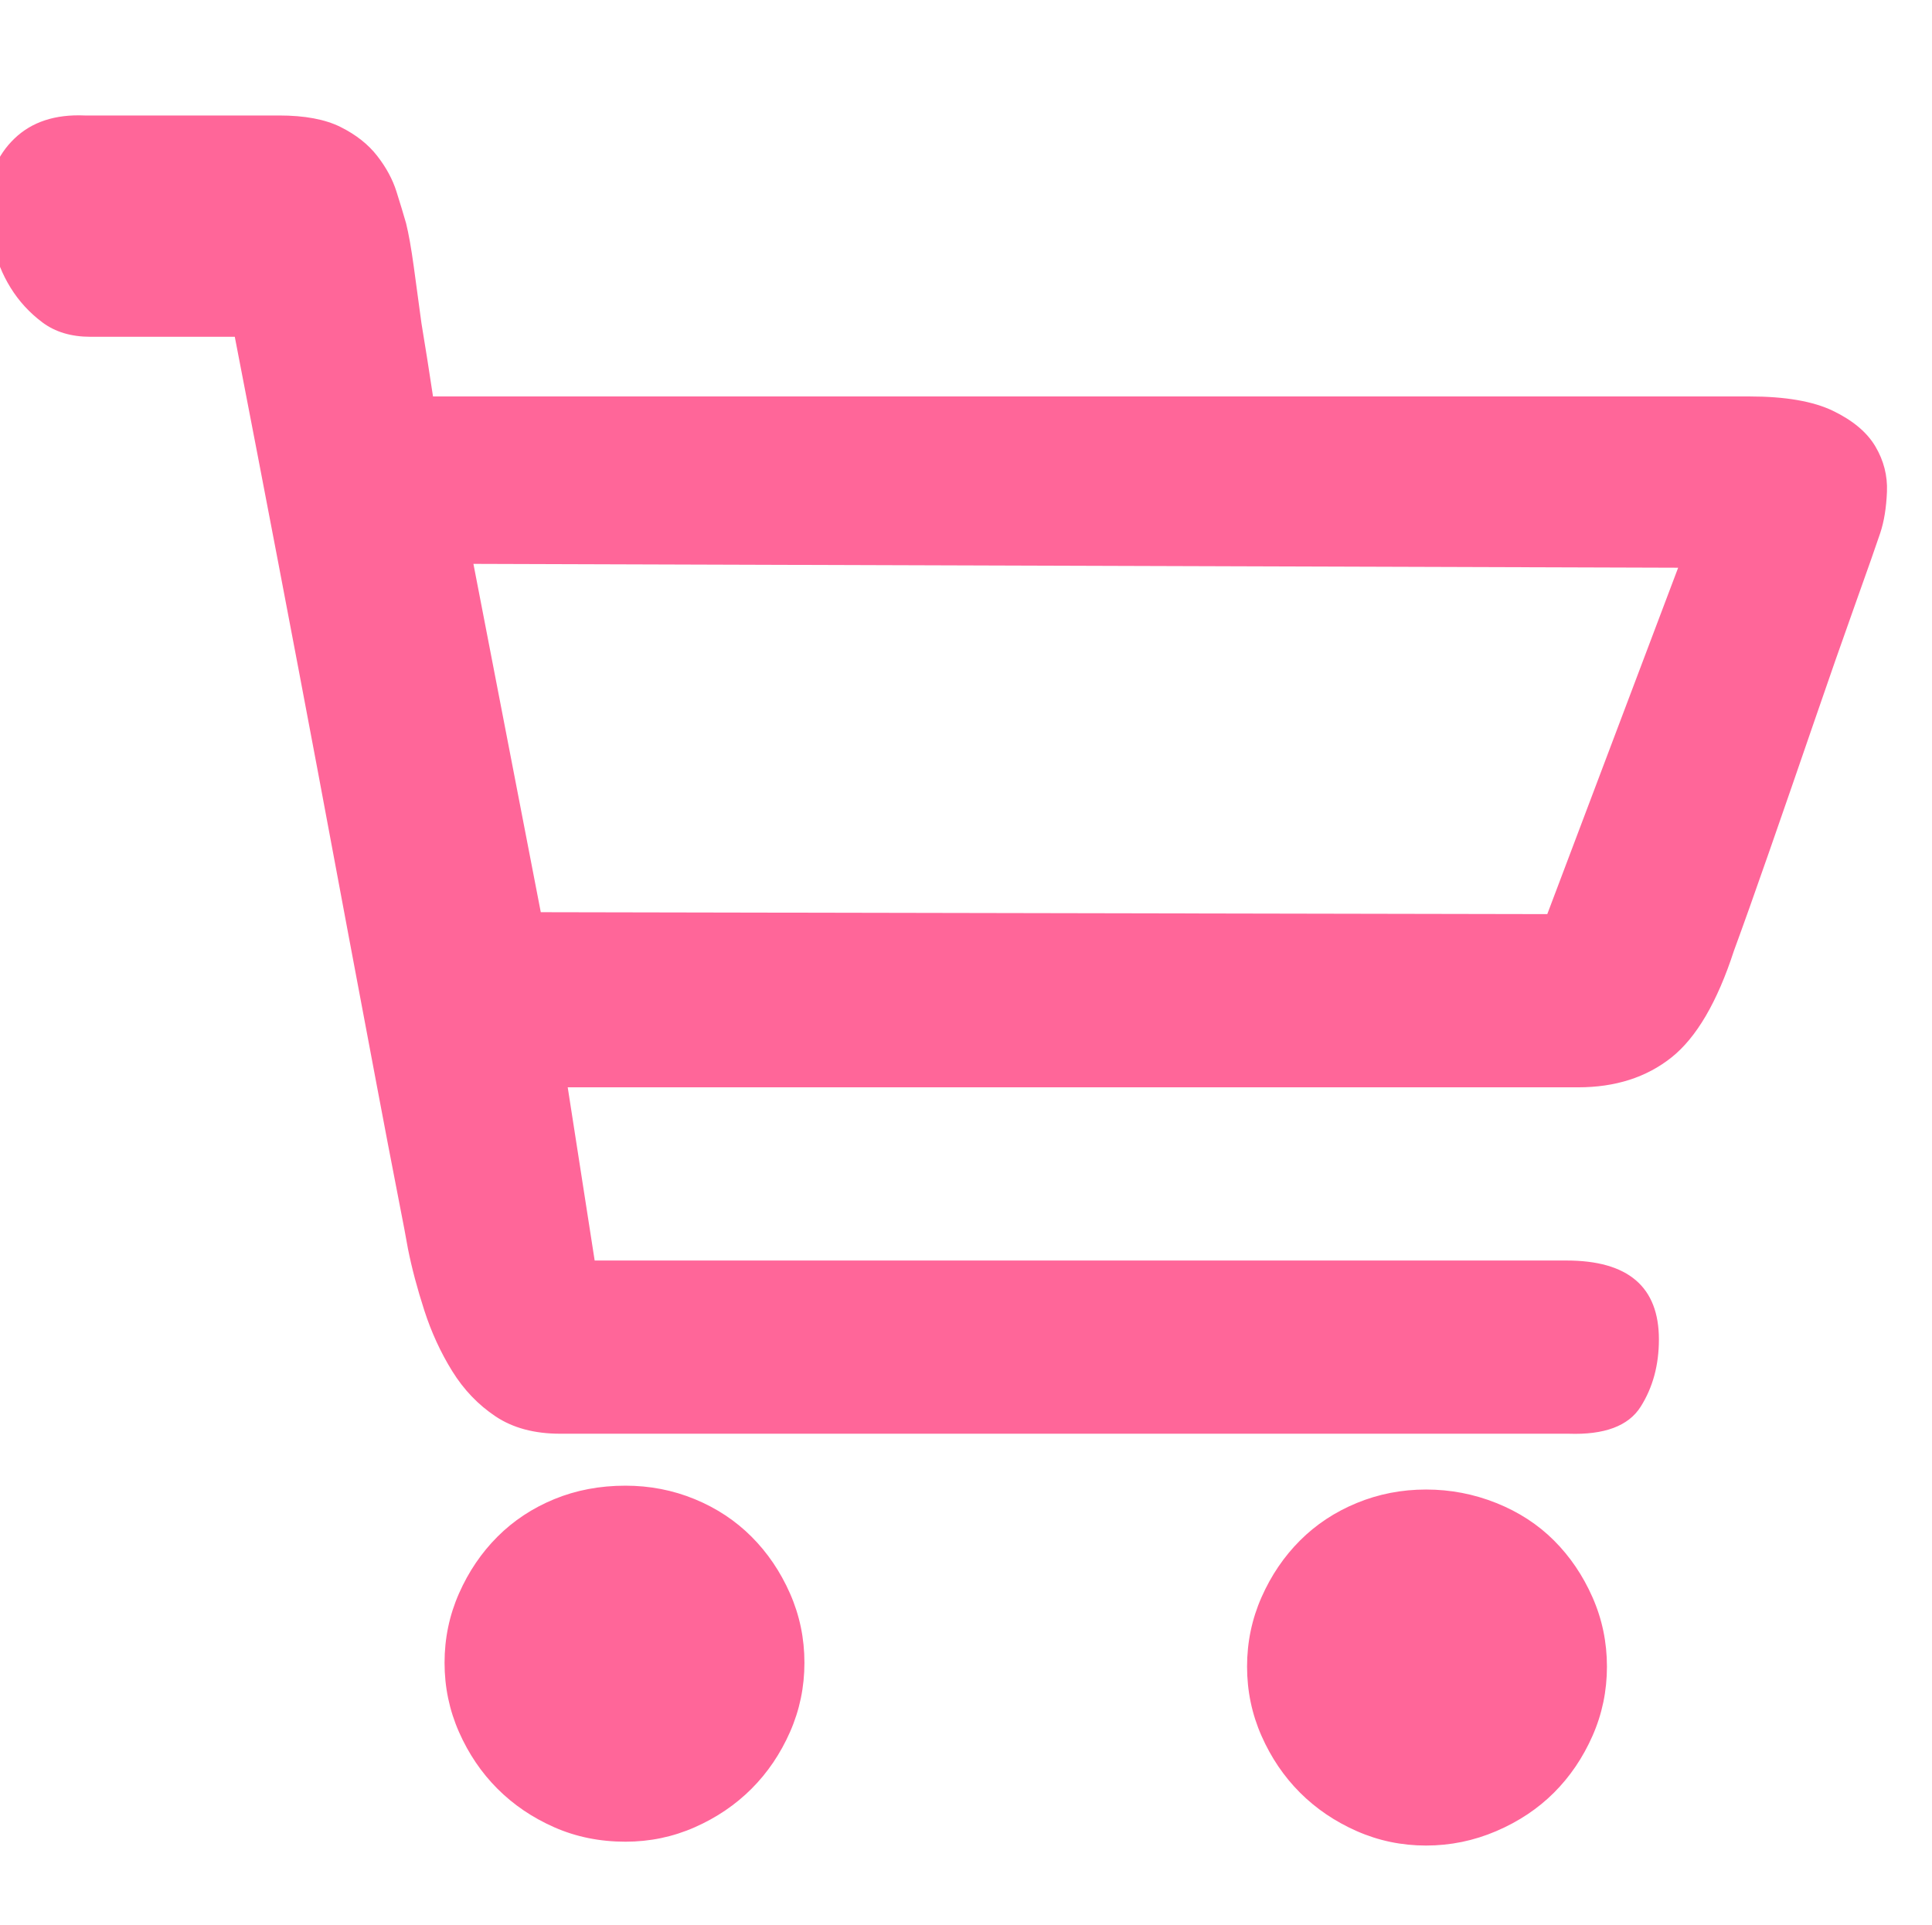
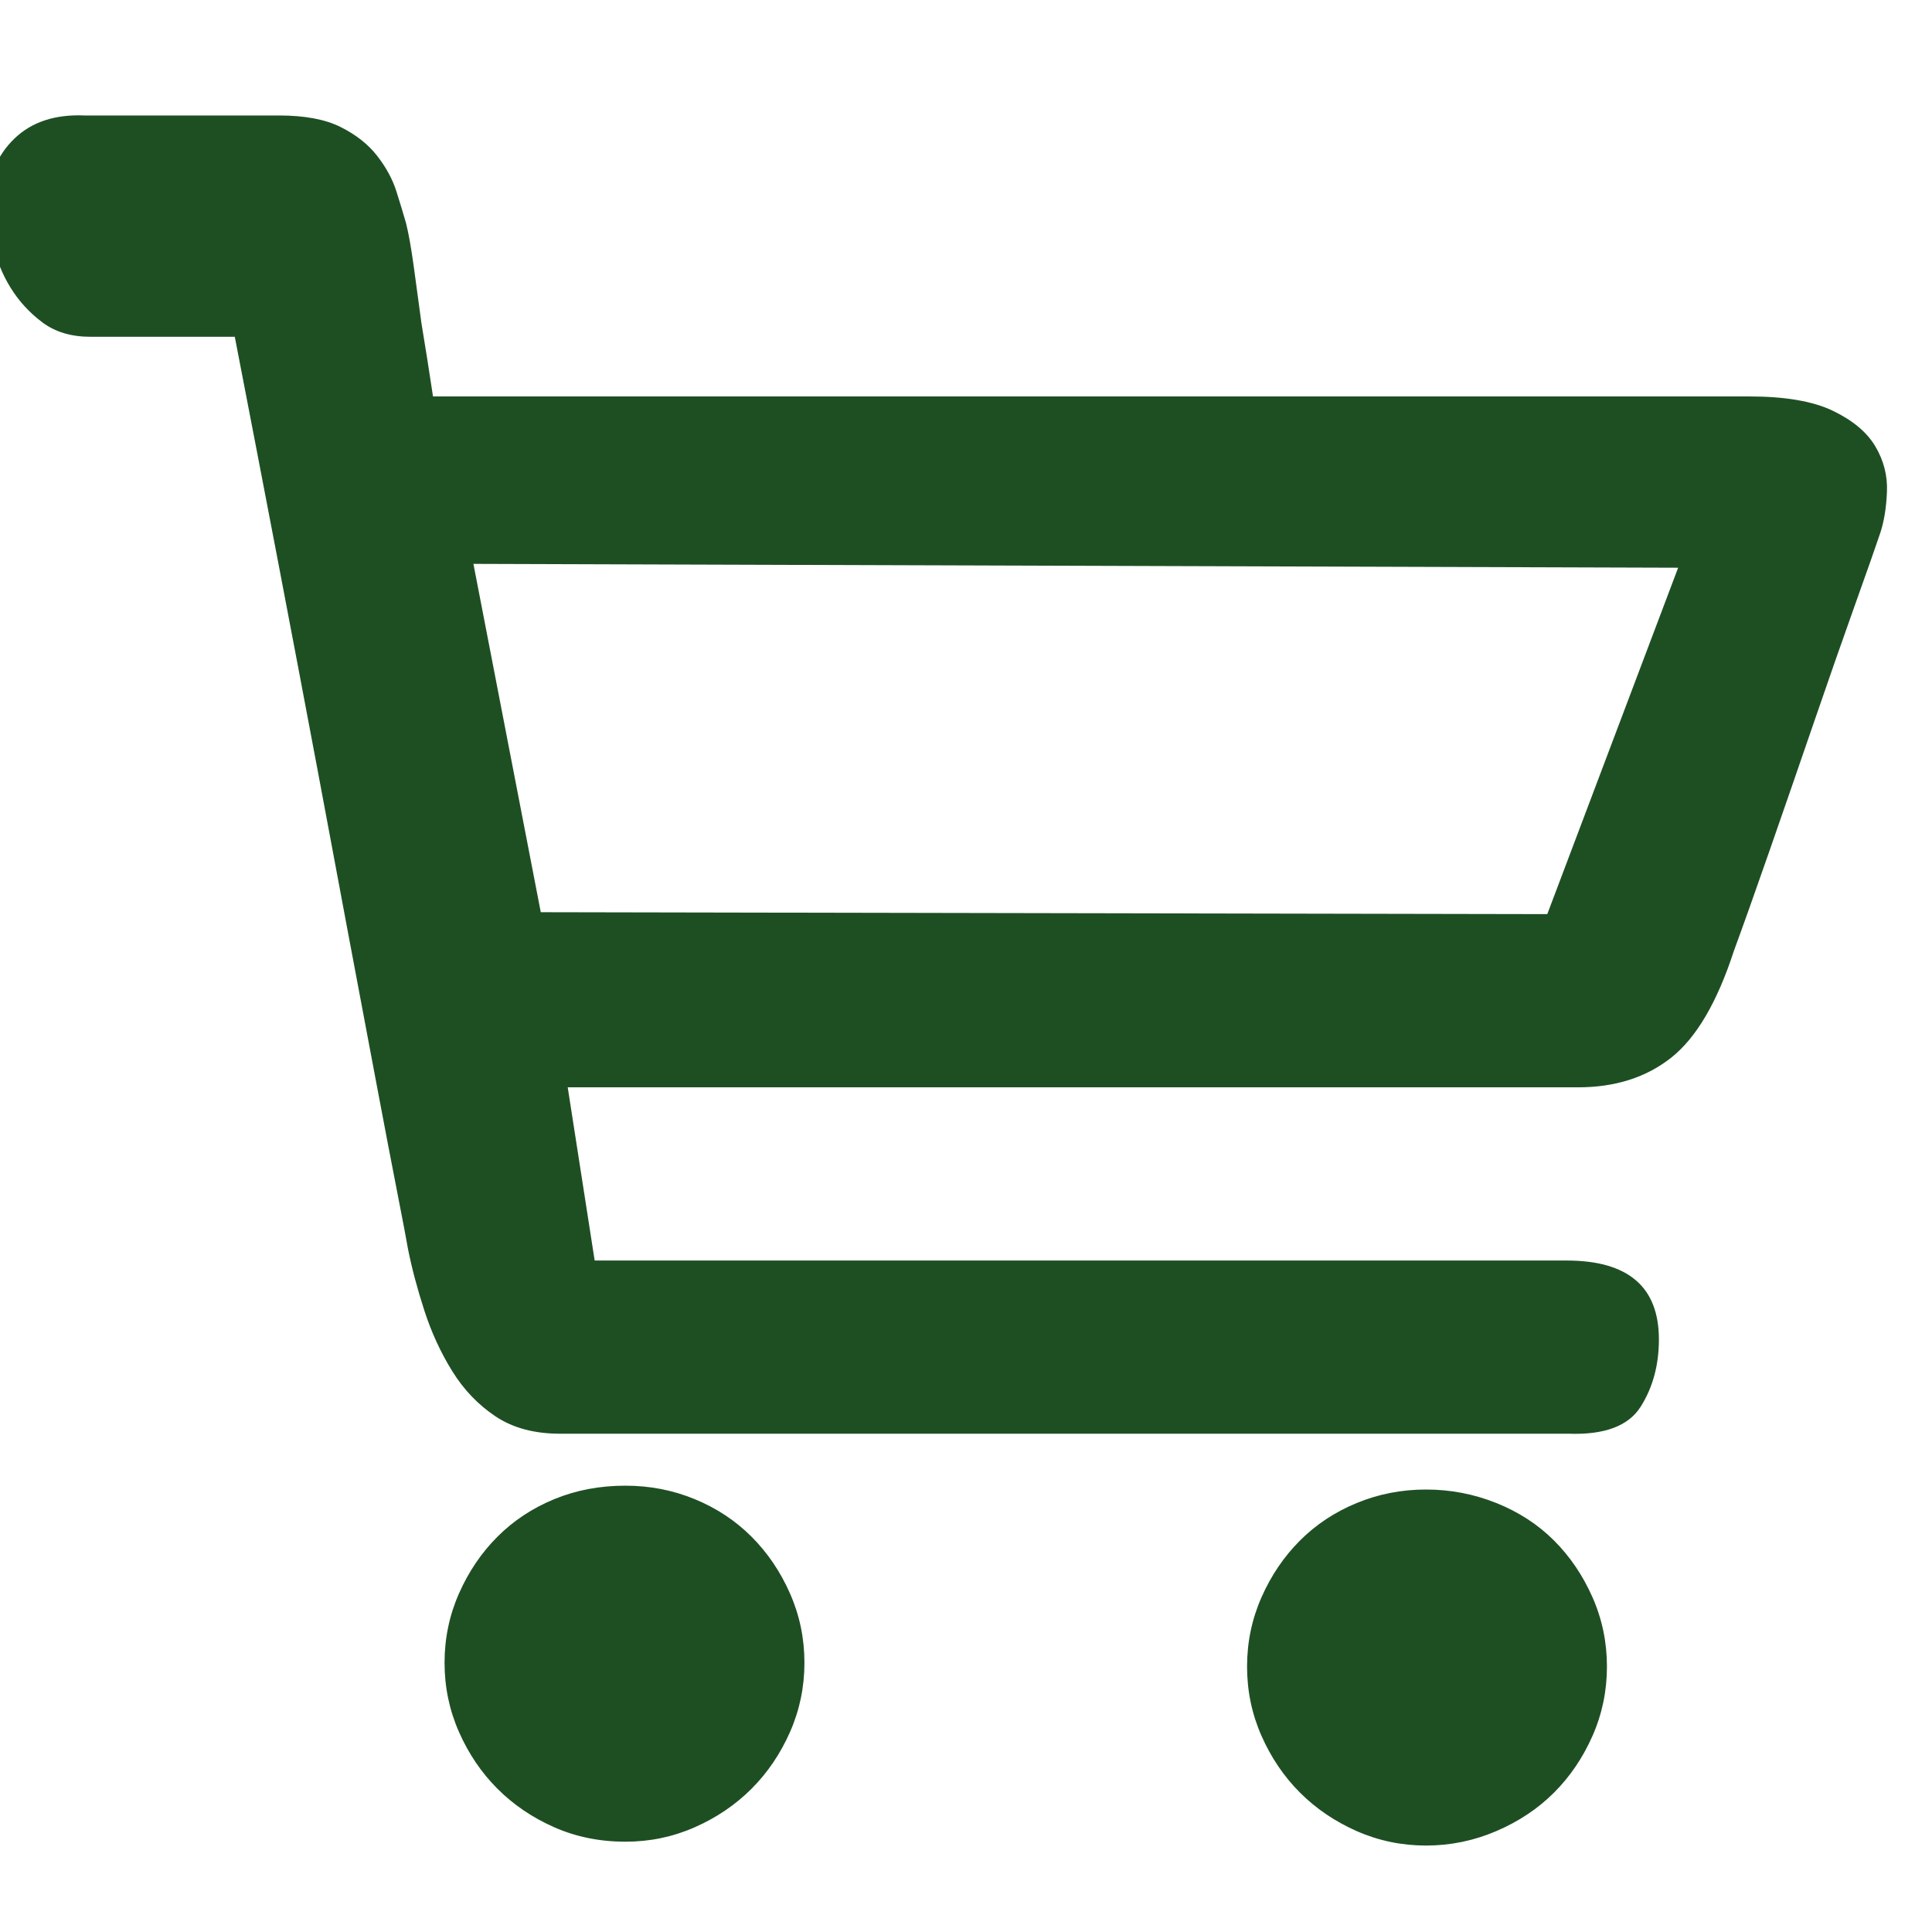
<svg xmlns="http://www.w3.org/2000/svg" t="1710946155826" class="icon" viewBox="0 0 1028 1024" version="1.1" p-id="5609" width="28.109" height="28">
-   <path d="M332.8 790.528q19.456 0 36.864 7.168t30.208 19.968 20.48 30.208 7.68 36.864-7.68 36.864-20.48 30.208-30.208 20.48-36.864 7.68q-20.48 0-37.888-7.68t-30.208-20.48-20.48-30.208-7.68-36.864 7.68-36.864 20.48-30.208 30.208-19.968 37.888-7.168zM758.784 792.576q19.456 0 37.376 7.168t30.72 19.968 20.48 30.208 7.68 36.864-7.68 36.864-20.48 30.208-30.72 20.48-37.376 7.68-36.864-7.68-30.208-20.48-20.48-30.208-7.68-36.864 7.68-36.864 20.48-30.208 30.208-19.968 36.864-7.168zM930.816 210.944q28.672 0 44.544 7.68t22.528 18.944 6.144 24.064-3.584 22.016-13.312 37.888-22.016 62.976-23.552 68.096-18.944 53.248q-13.312 40.96-33.28 56.832t-49.664 15.872l-35.84 0-65.536 0-86.016 0-96.256 0-253.952 0 14.336 92.16 517.12 0q49.152 0 49.152 41.984 0 20.48-9.728 35.84t-38.4 14.336l-49.152 0-94.208 0-118.784 0-119.808 0-99.328 0-55.296 0q-20.48 0-34.304-9.216t-23.04-24.064-14.848-32.256-8.704-32.768q-1.024-6.144-5.632-29.696t-11.264-58.88-14.848-78.848-16.384-87.552q-19.456-103.424-44.032-230.4l-76.8 0q-15.36 0-25.6-7.68t-16.896-18.432-9.216-23.04-2.56-22.528q0-20.48 13.824-33.792t37.376-12.288l103.424 0q20.48 0 32.768 6.144t19.456 15.36 10.24 18.944 5.12 16.896q2.048 8.192 4.096 23.04t4.096 30.208q3.072 18.432 6.144 38.912l700.416 0zM892.928 302.08l-641.024-2.048 35.84 185.344 535.552 1.024z" p-id="5610" fill="#FF6699" />
+   <path d="M332.8 790.528q19.456 0 36.864 7.168t30.208 19.968 20.48 30.208 7.68 36.864-7.68 36.864-20.48 30.208-30.208 20.48-36.864 7.68q-20.48 0-37.888-7.68t-30.208-20.48-20.48-30.208-7.68-36.864 7.68-36.864 20.48-30.208 30.208-19.968 37.888-7.168zM758.784 792.576q19.456 0 37.376 7.168t30.72 19.968 20.48 30.208 7.68 36.864-7.68 36.864-20.48 30.208-30.72 20.48-37.376 7.68-36.864-7.68-30.208-20.48-20.48-30.208-7.68-36.864 7.68-36.864 20.48-30.208 30.208-19.968 36.864-7.168zM930.816 210.944q28.672 0 44.544 7.68t22.528 18.944 6.144 24.064-3.584 22.016-13.312 37.888-22.016 62.976-23.552 68.096-18.944 53.248q-13.312 40.96-33.28 56.832t-49.664 15.872l-35.84 0-65.536 0-86.016 0-96.256 0-253.952 0 14.336 92.16 517.12 0q49.152 0 49.152 41.984 0 20.48-9.728 35.84t-38.4 14.336l-49.152 0-94.208 0-118.784 0-119.808 0-99.328 0-55.296 0q-20.48 0-34.304-9.216t-23.04-24.064-14.848-32.256-8.704-32.768q-1.024-6.144-5.632-29.696t-11.264-58.88-14.848-78.848-16.384-87.552q-19.456-103.424-44.032-230.4l-76.8 0q-15.36 0-25.6-7.68t-16.896-18.432-9.216-23.04-2.56-22.528q0-20.48 13.824-33.792t37.376-12.288l103.424 0q20.48 0 32.768 6.144t19.456 15.36 10.24 18.944 5.12 16.896q2.048 8.192 4.096 23.04t4.096 30.208q3.072 18.432 6.144 38.912l700.416 0zM892.928 302.08l-641.024-2.048 35.84 185.344 535.552 1.024z" p-id="5610" fill="#1E4F23" />
</svg>
